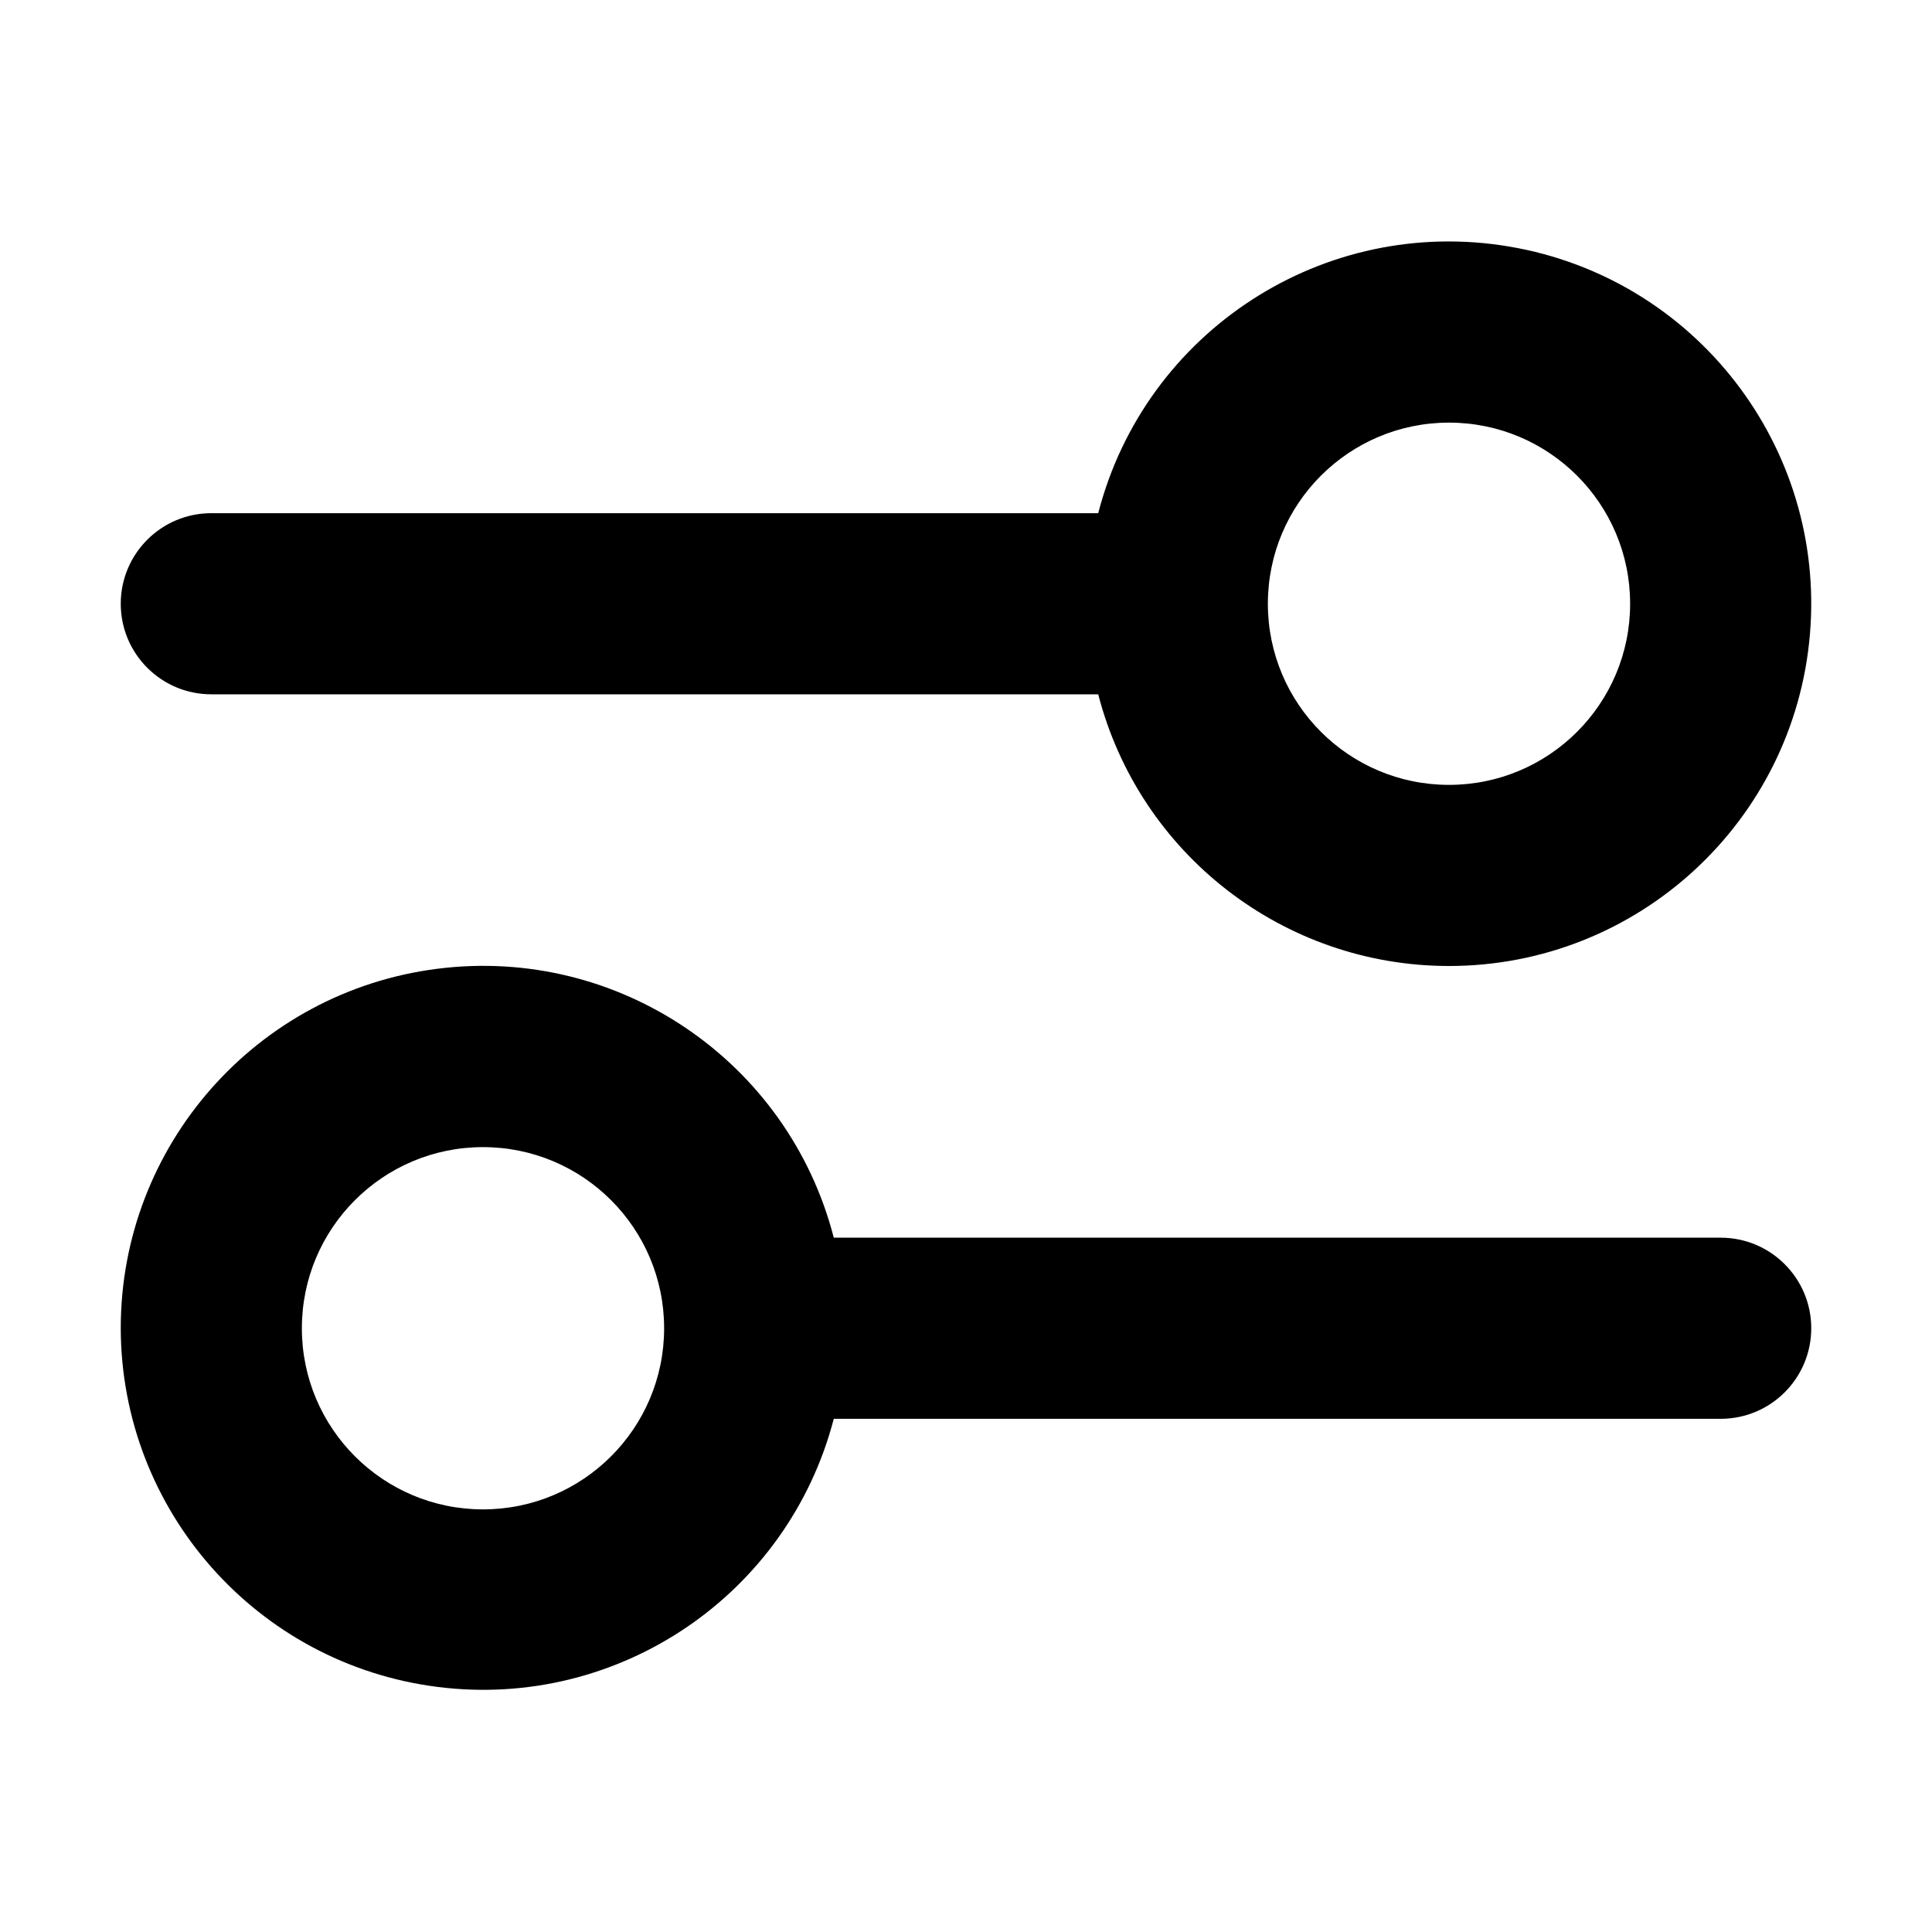
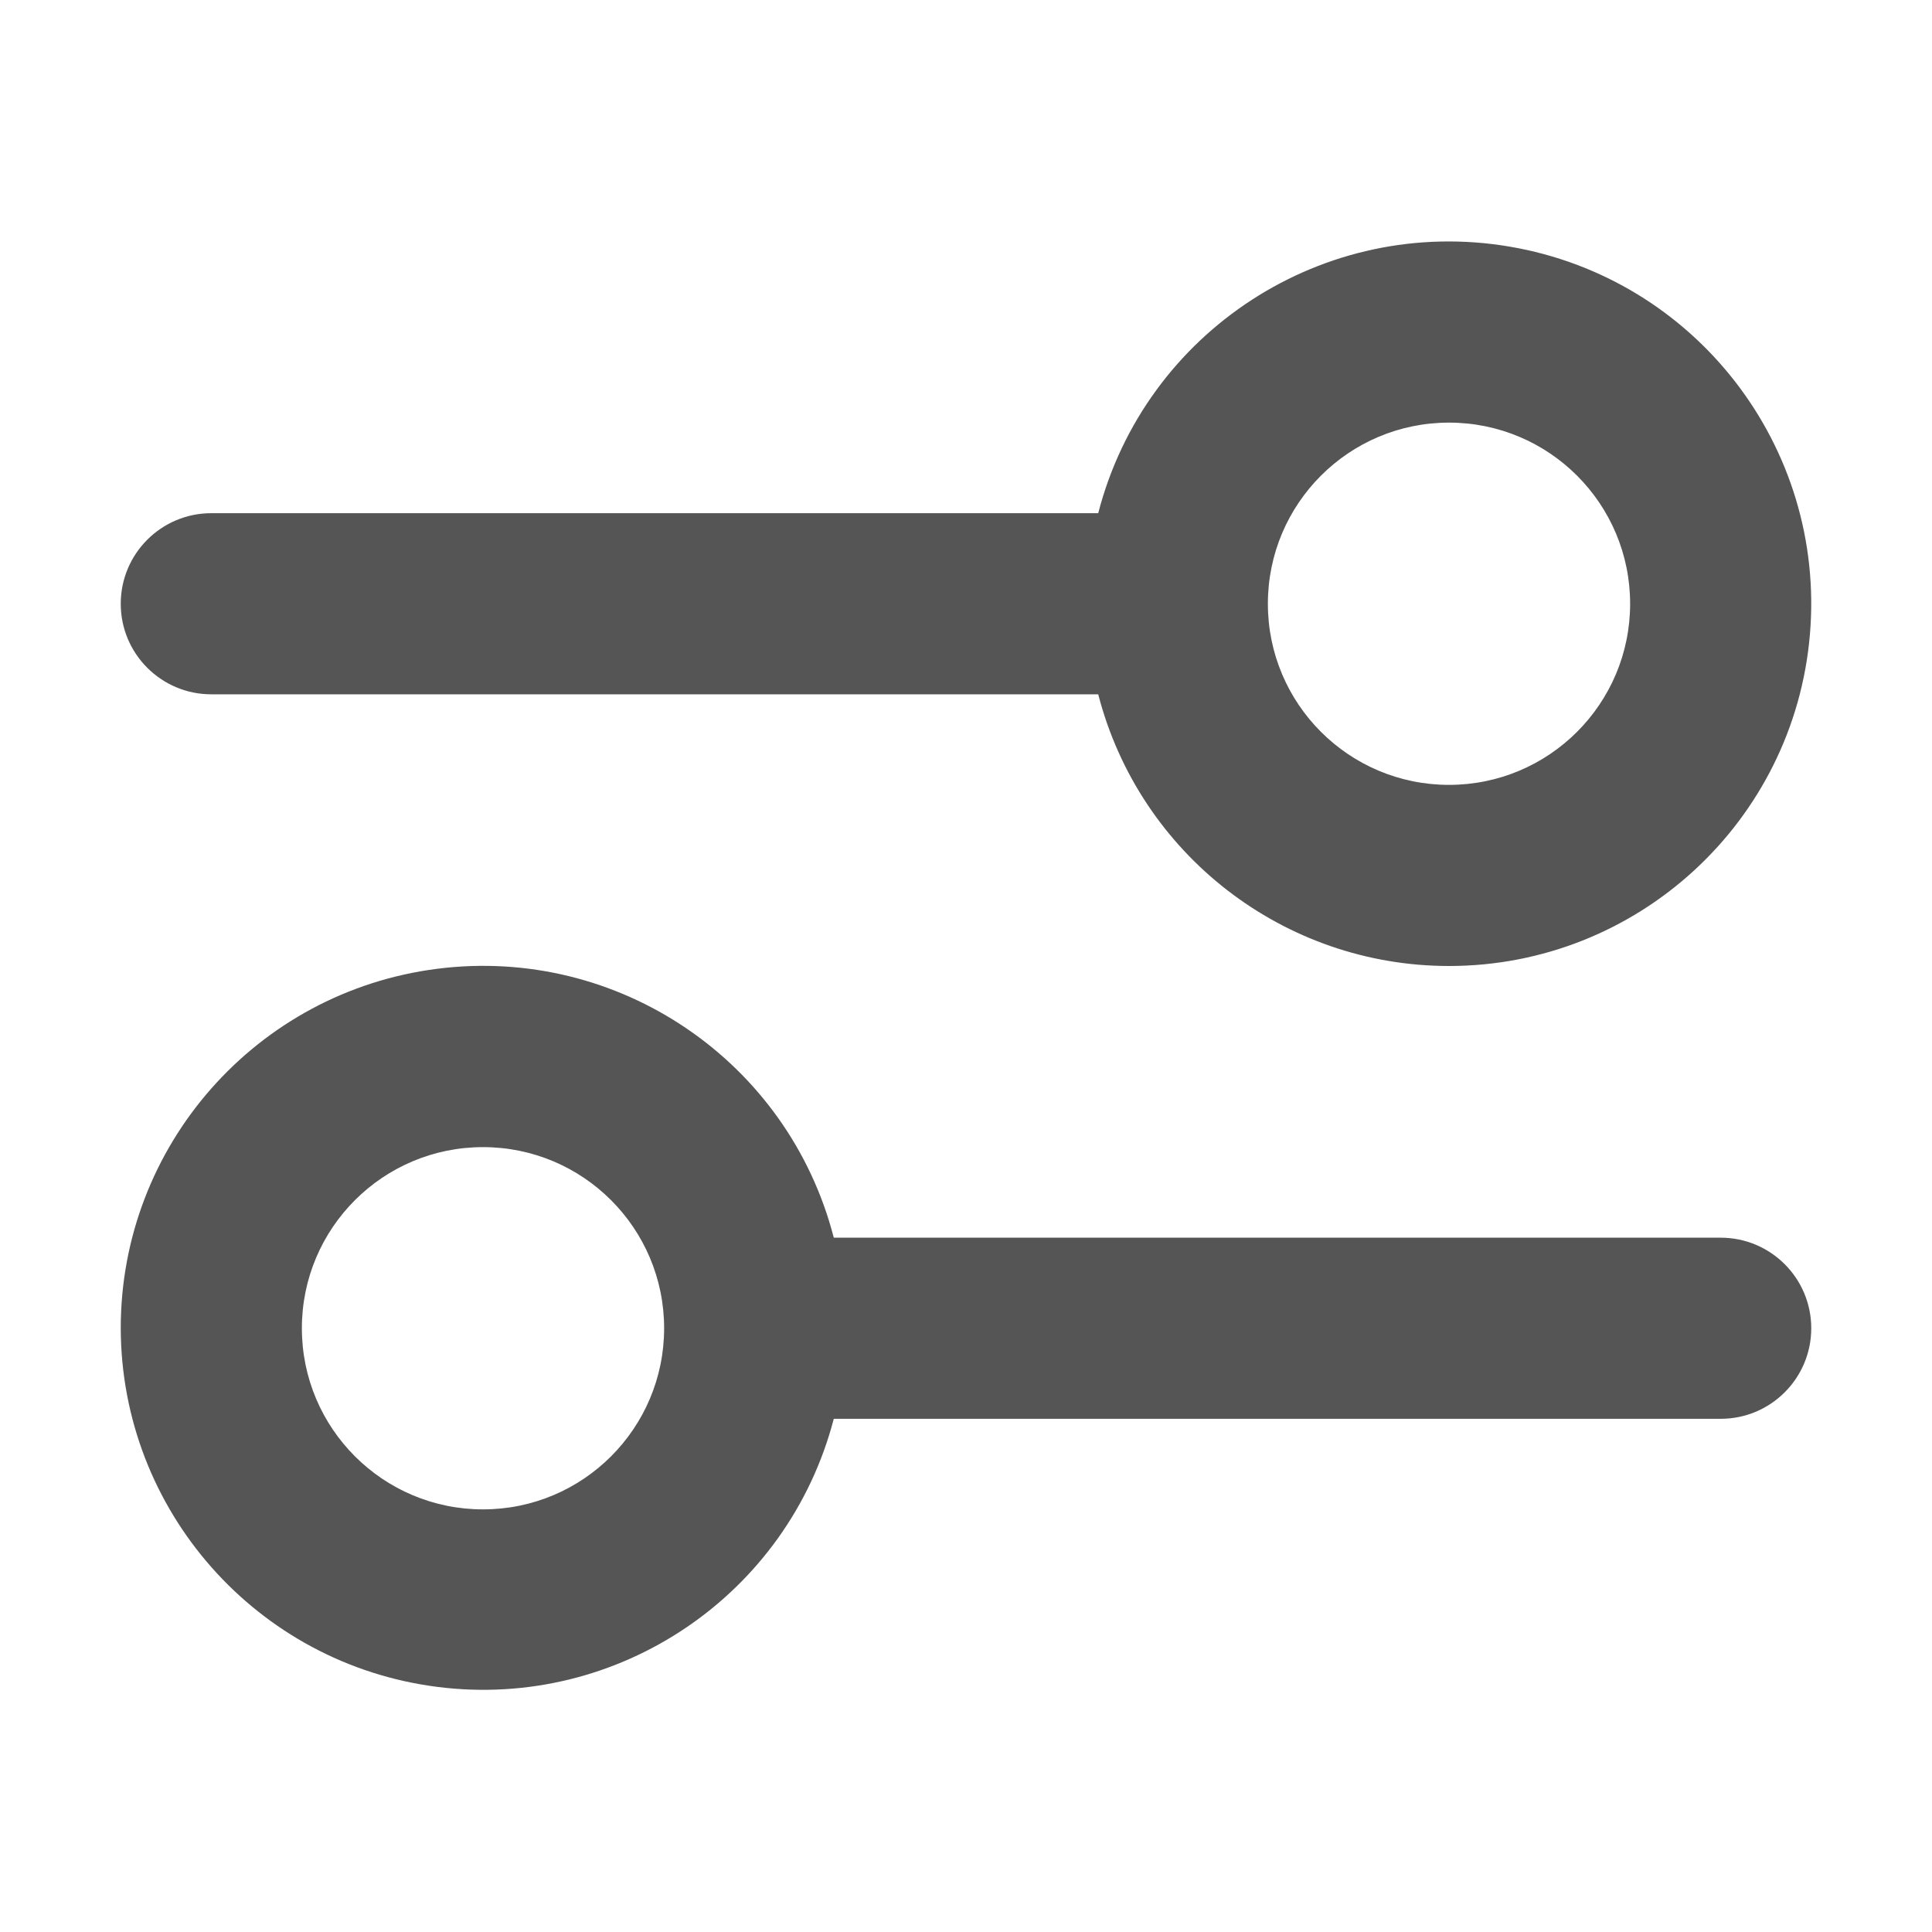
<svg xmlns="http://www.w3.org/2000/svg" width="16" height="16" viewBox="0 0 16 16">
-   <path fill-rule="evenodd" clip-rule="evenodd" d="M12 6.5a1.5 1.5 0 1 0 0-3 1.5 1.5 0 0 0 0 3ZM12 8a3 3 0 1 0-2.905-3.75H1.75a.75.75 0 0 0 0 1.5h7.345A3.001 3.001 0 0 0 12 8Zm-6.5 3a1.5 1.5 0 1 1-3 0 1.5 1.5 0 0 1 3 0Zm1.405.75A3.001 3.001 0 0 1 1 11a3 3 0 0 1 5.905-.75h7.345a.75.75 0 0 1 0 1.5H6.905Z" fill="#000" />
+   <path fill-rule="evenodd" clip-rule="evenodd" d="M12 6.5a1.5 1.5 0 1 0 0-3 1.5 1.5 0 0 0 0 3ZM12 8a3 3 0 1 0-2.905-3.75H1.75a.75.75 0 0 0 0 1.5h7.345A3.001 3.001 0 0 0 12 8Zm-6.5 3a1.5 1.5 0 1 1-3 0 1.5 1.5 0 0 1 3 0Zm1.405.75A3.001 3.001 0 0 1 1 11a3 3 0 0 1 5.905-.75h7.345a.75.75 0 0 1 0 1.5H6.905Z" fill="#555" />
</svg>
